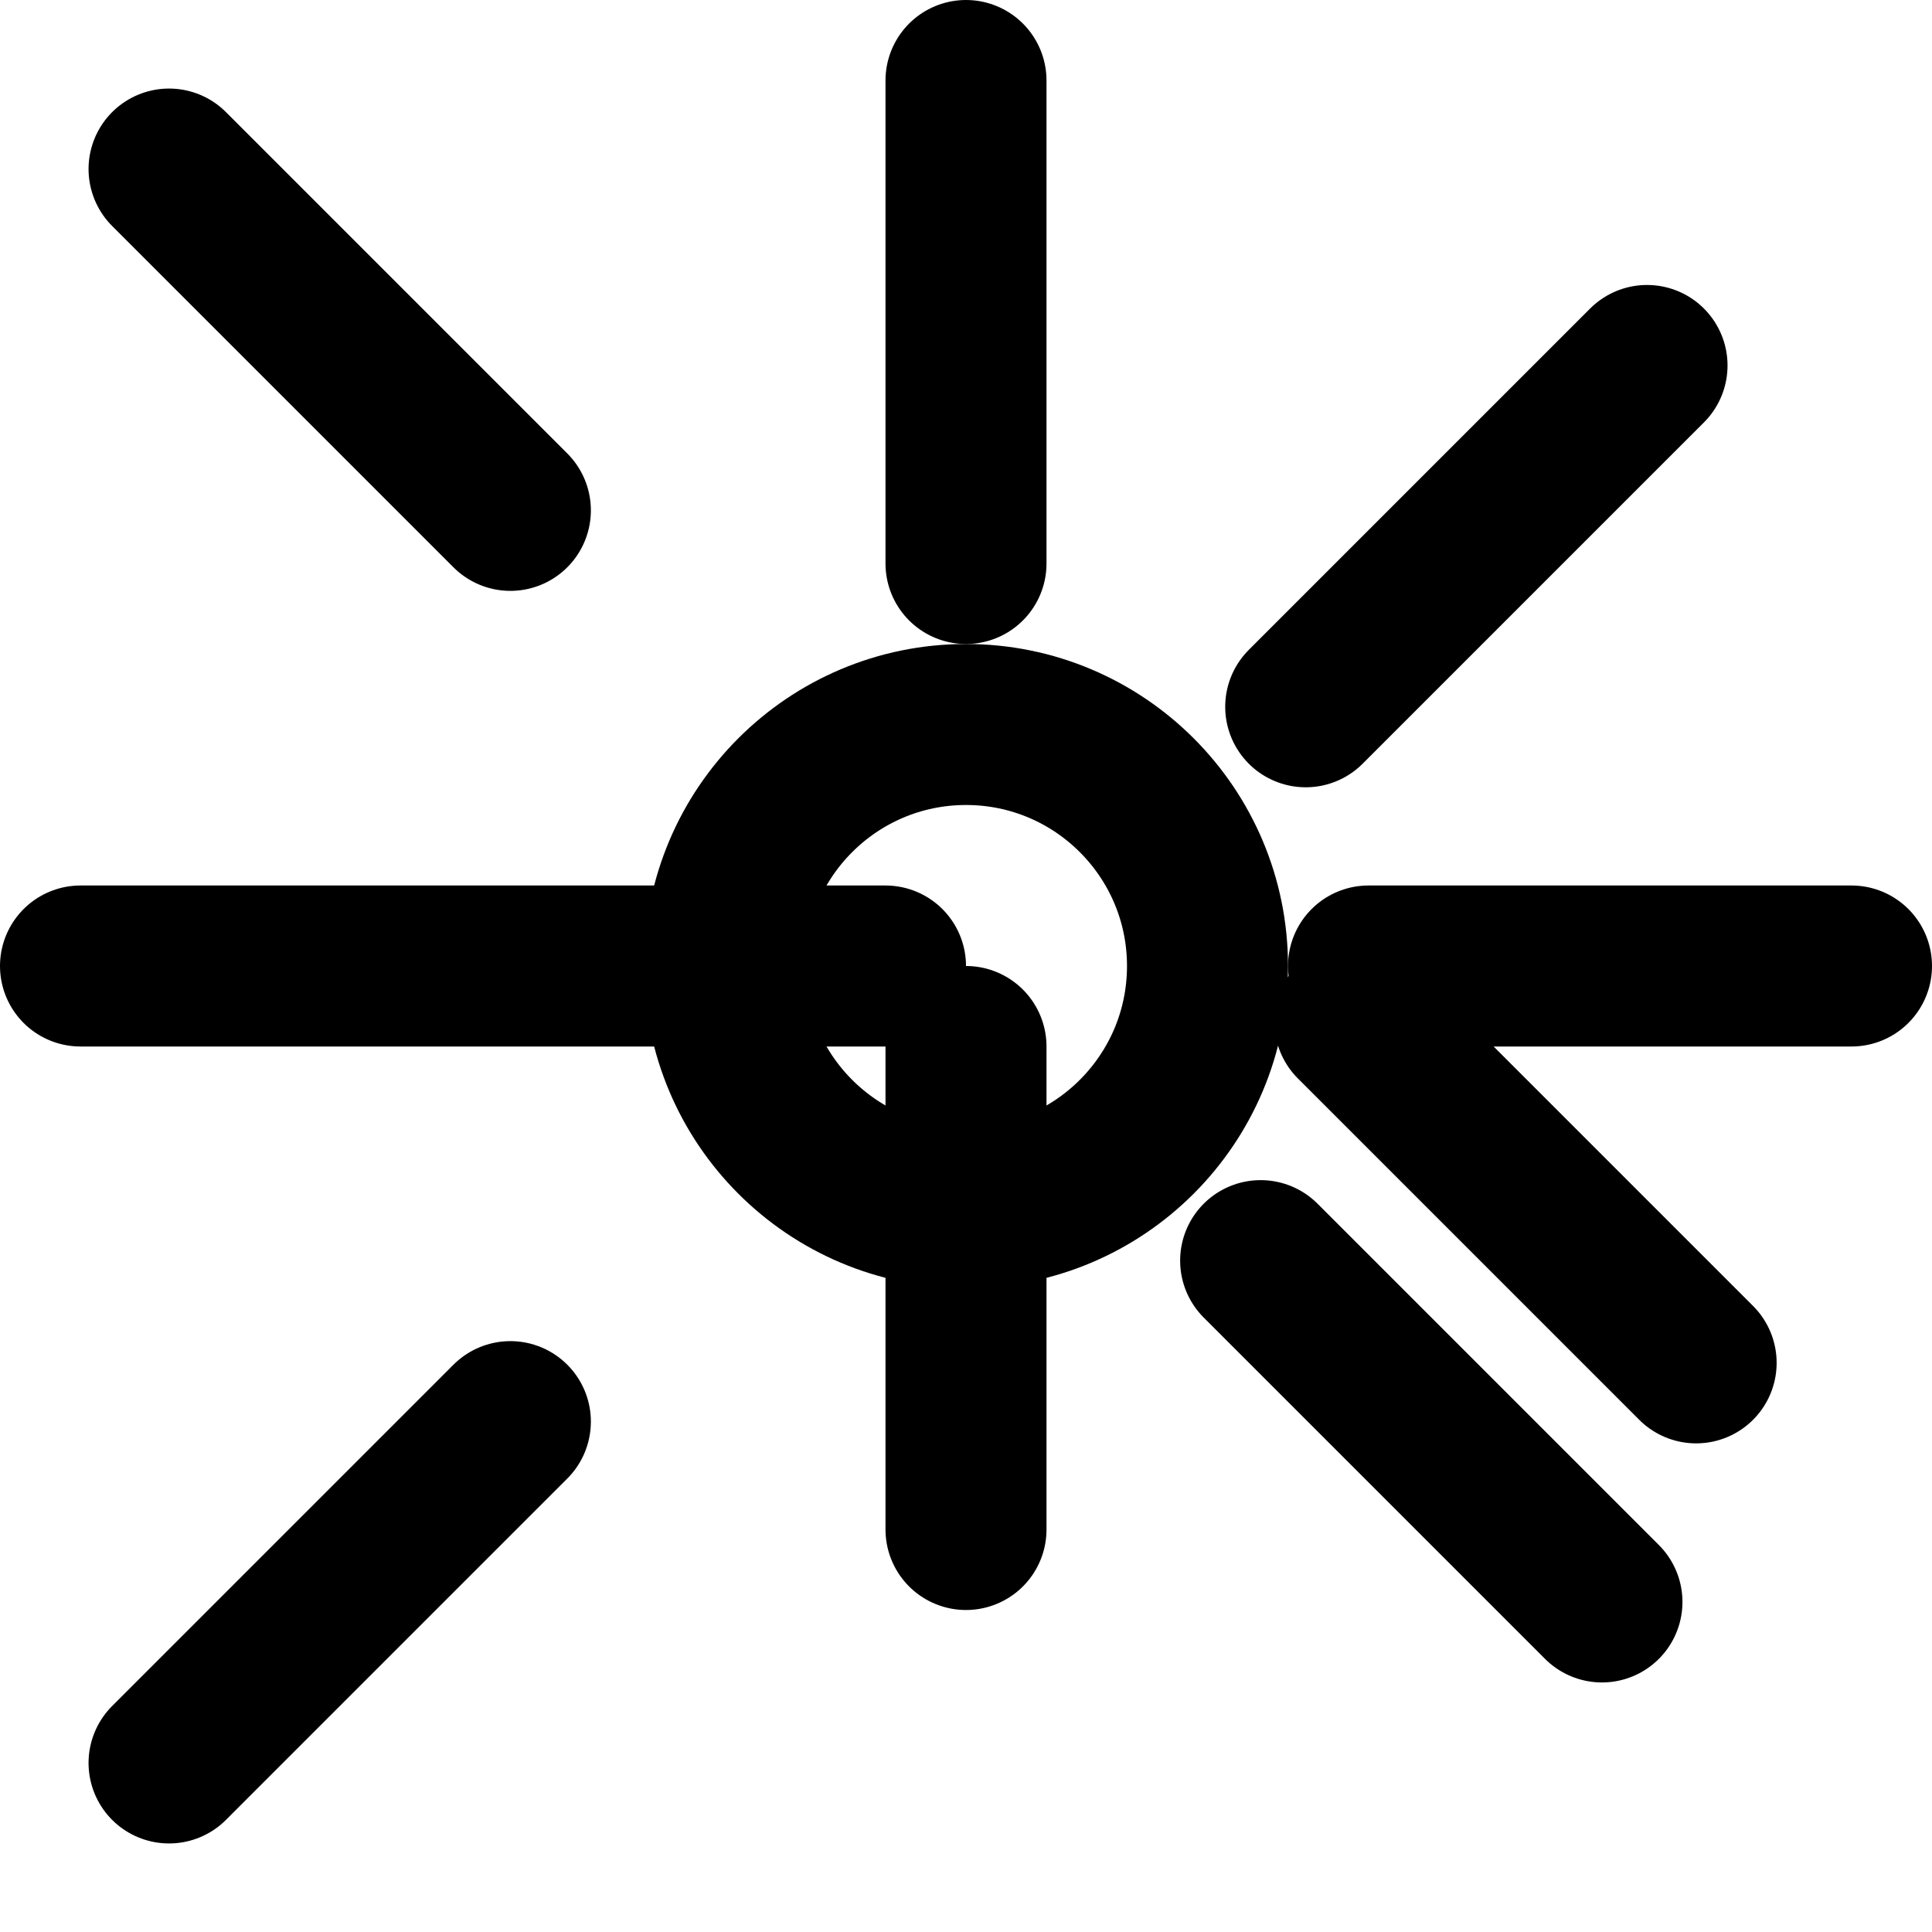
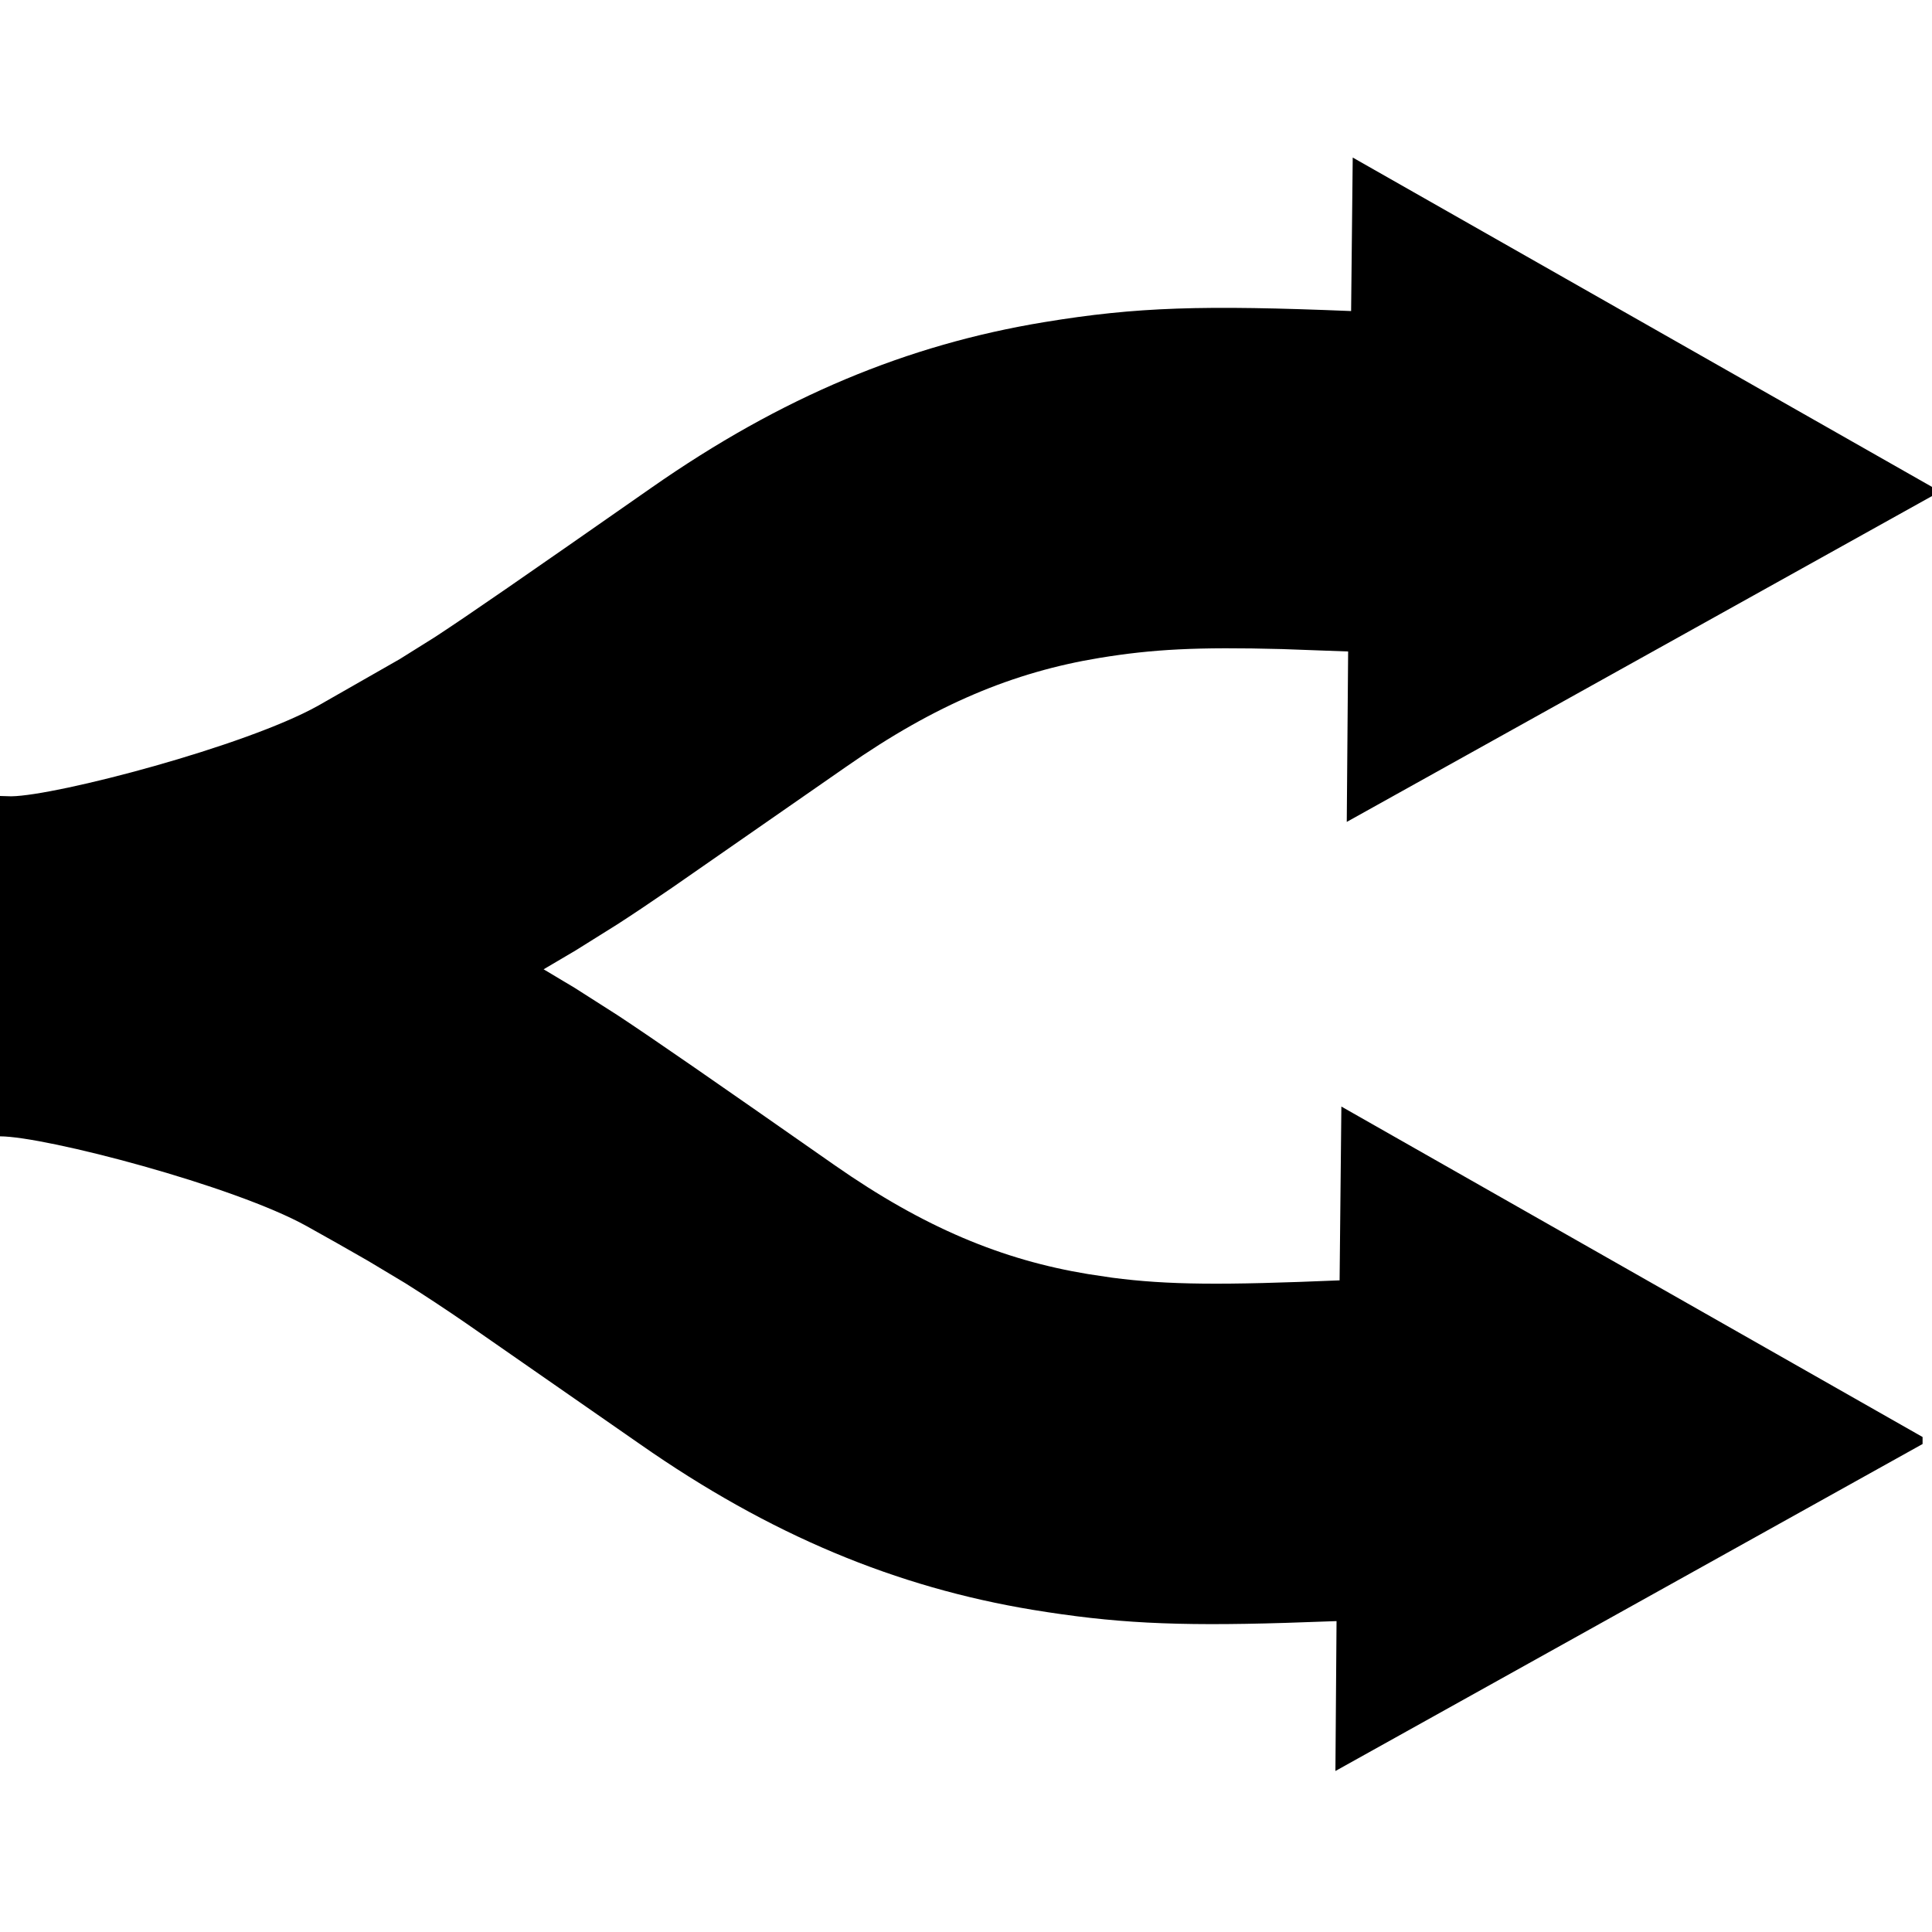
- <svg xmlns="http://www.w3.org/2000/svg" viewBox="0 0 24 24" fill="none" stroke="currentColor" stroke-width="2" stroke-linecap="round" stroke-linejoin="round">
-   <circle cx="12" cy="12" r="3" />
-   <path d="M12 1v6m0 6v6m4.22-10.22l4.24-4.24M6.34 6.34L2.1 2.1m17.8 17.8l-4.24-4.24M6.34 17.66l-4.24 4.24M23 12h-6m-6 0H1m20.07 4.93l-4.24-4.24M6.34 6.34l-4.24-4.24" />
+ <svg xmlns="http://www.w3.org/2000/svg" fill="currentColor" fill-rule="evenodd" height="1em" style="flex:none;line-height:1" viewBox="0 0 24 24" width="1em">
+   <path d="M16.804 1.957l7.22 4.105v.087L16.73 10.21l.017-2.117-.821-.03c-1.059-.028-1.611.002-2.268.11-1.064.175-2.038.577-3.147 1.352L8.345 11.03c-.284.195-.495.336-.68.455l-.515.322-.397.234.385.23.53.338c.476.314 1.17.796 2.701 1.866 1.11.775 2.083 1.177 3.147 1.352l.3.045c.694.091 1.375.094 2.825.033l.022-2.159 7.22 4.105v.087L16.589 22l.014-1.862-.635.022c-1.386.042-2.137.002-3.138-.162-1.694-.28-3.26-.926-4.881-2.059l-2.158-1.5a21.997 21.997 0 00-.755-.498l-.467-.28a55.927 55.927 0 00-.76-.43C2.908 14.73.563 14.116 0 14.116V9.888l.14.004c.564-.007 2.91-.622 3.809-1.124l1.016-.58.438-.274c.428-.28 1.072-.726 2.686-1.853 1.621-1.133 3.186-1.78 4.881-2.059 1.152-.19 1.974-.213 3.814-.138l.02-1.907z" />
</svg>
